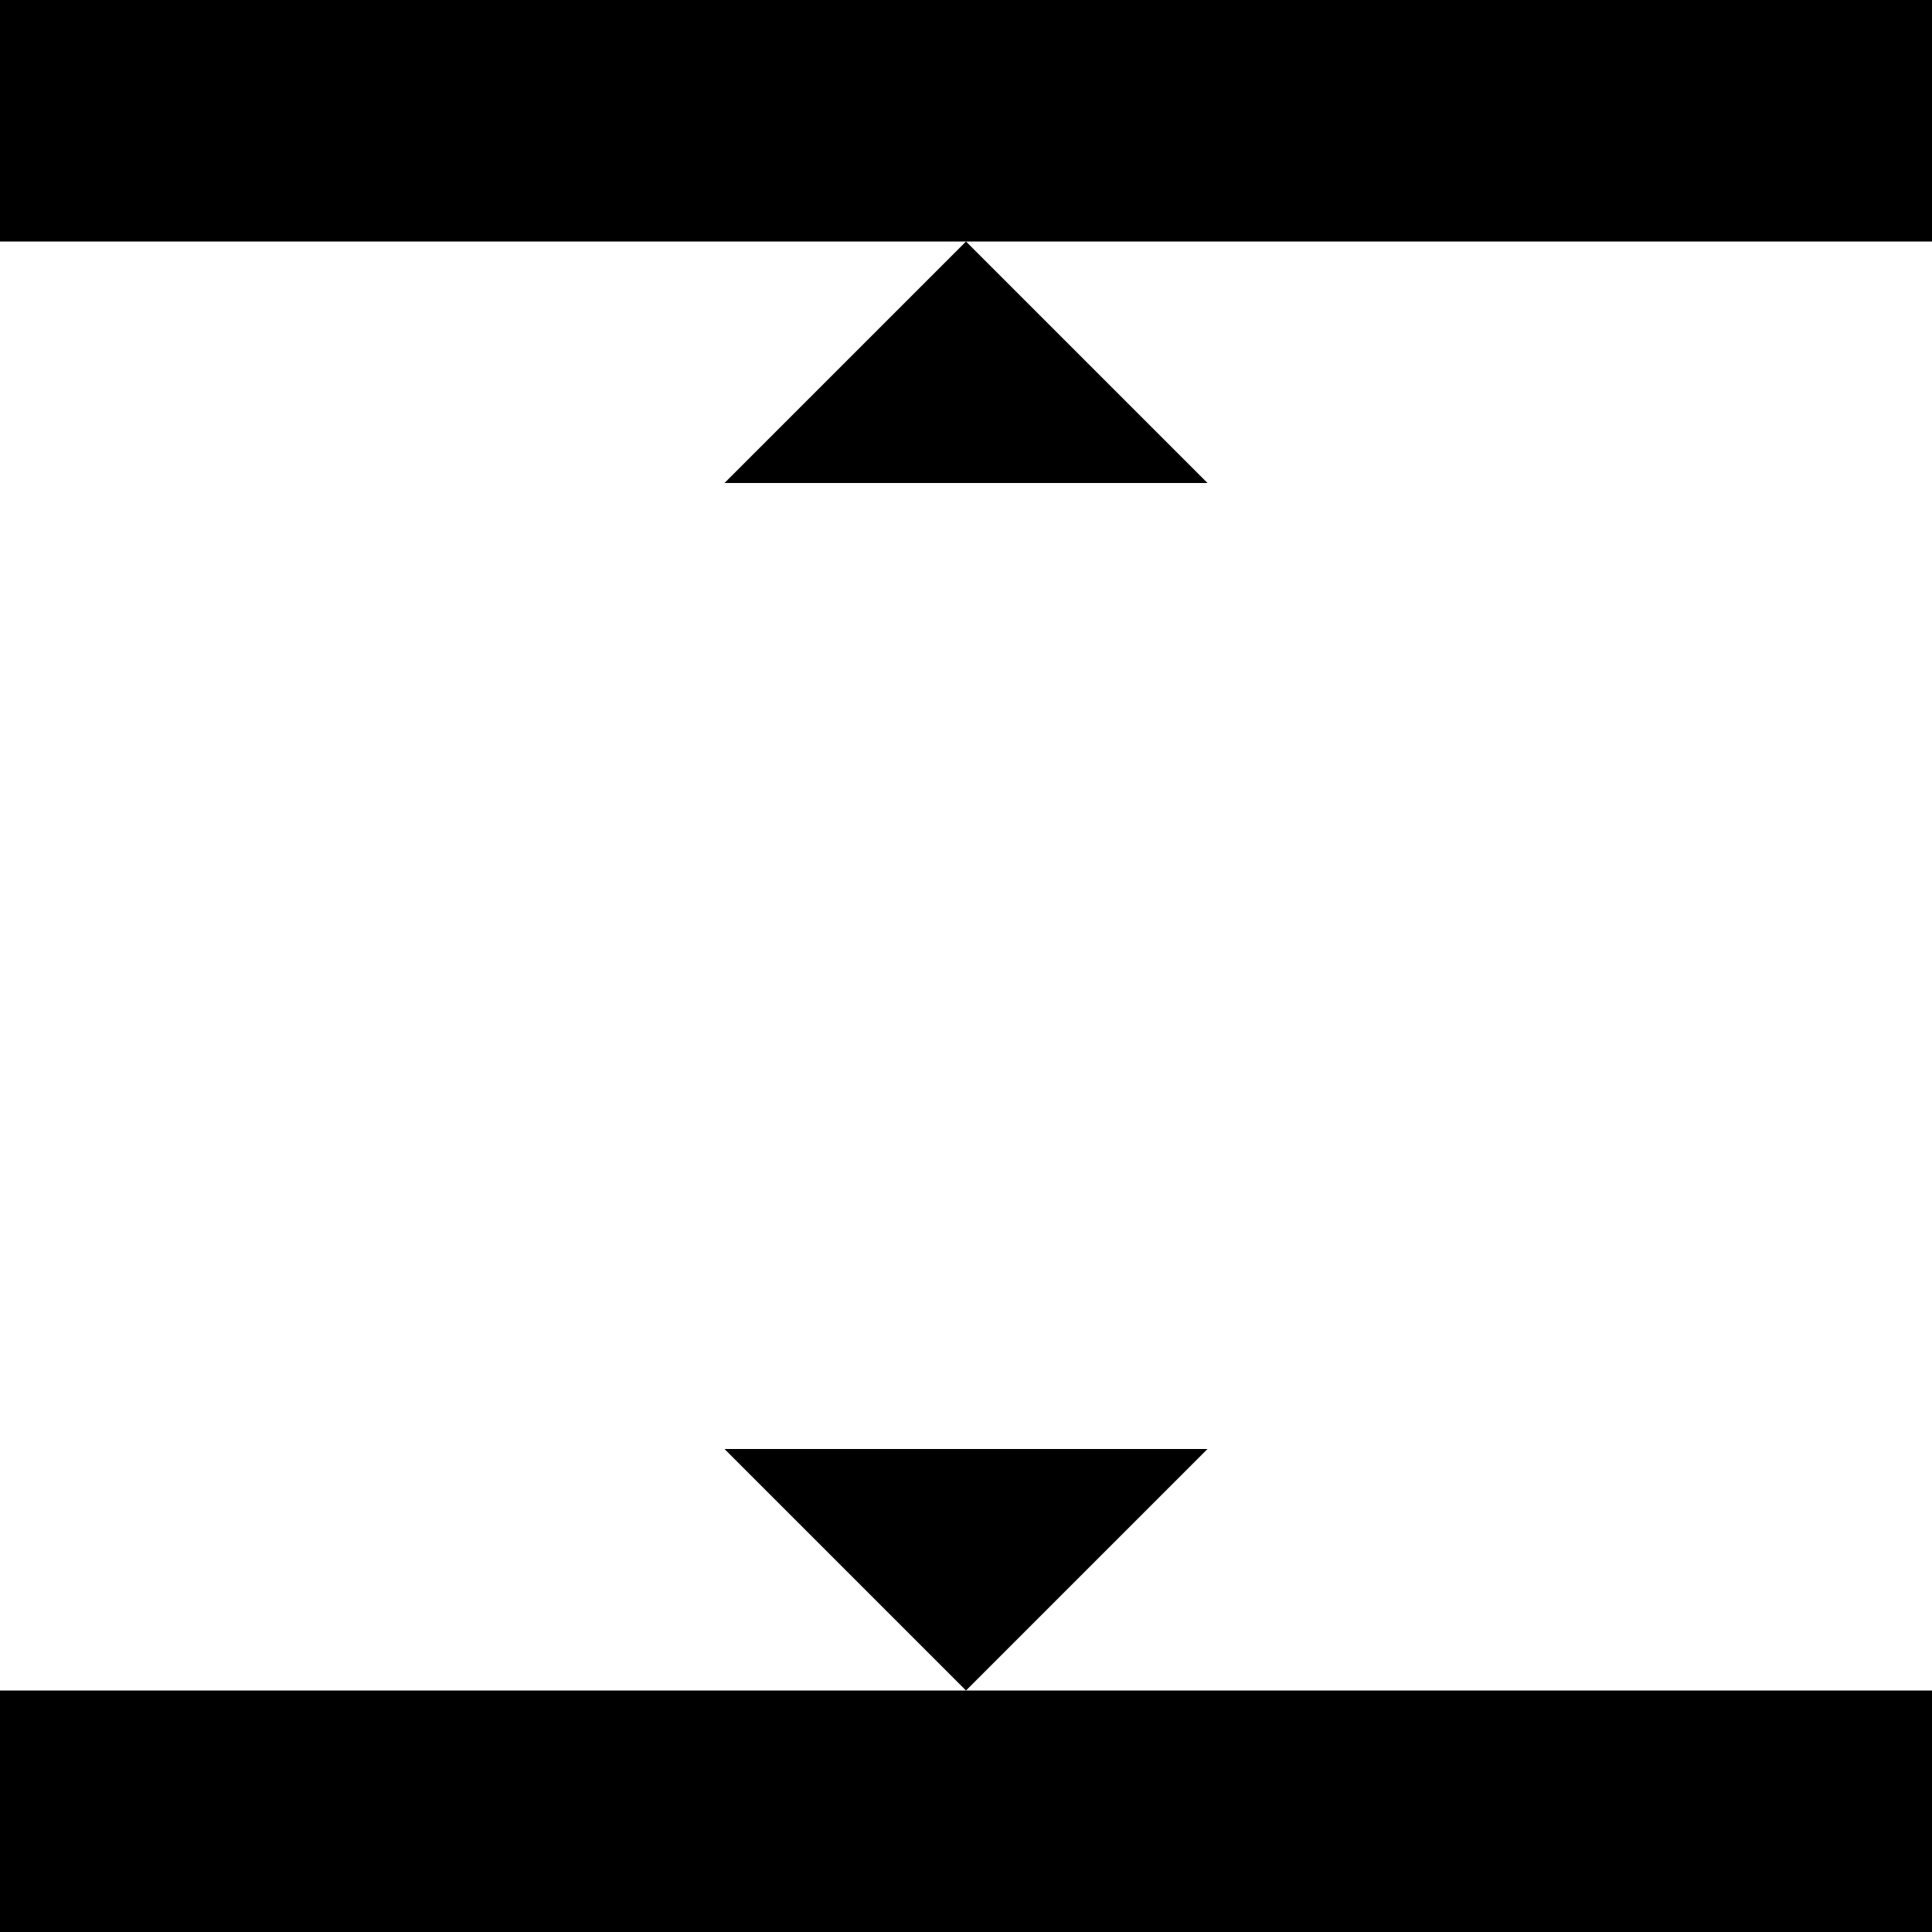
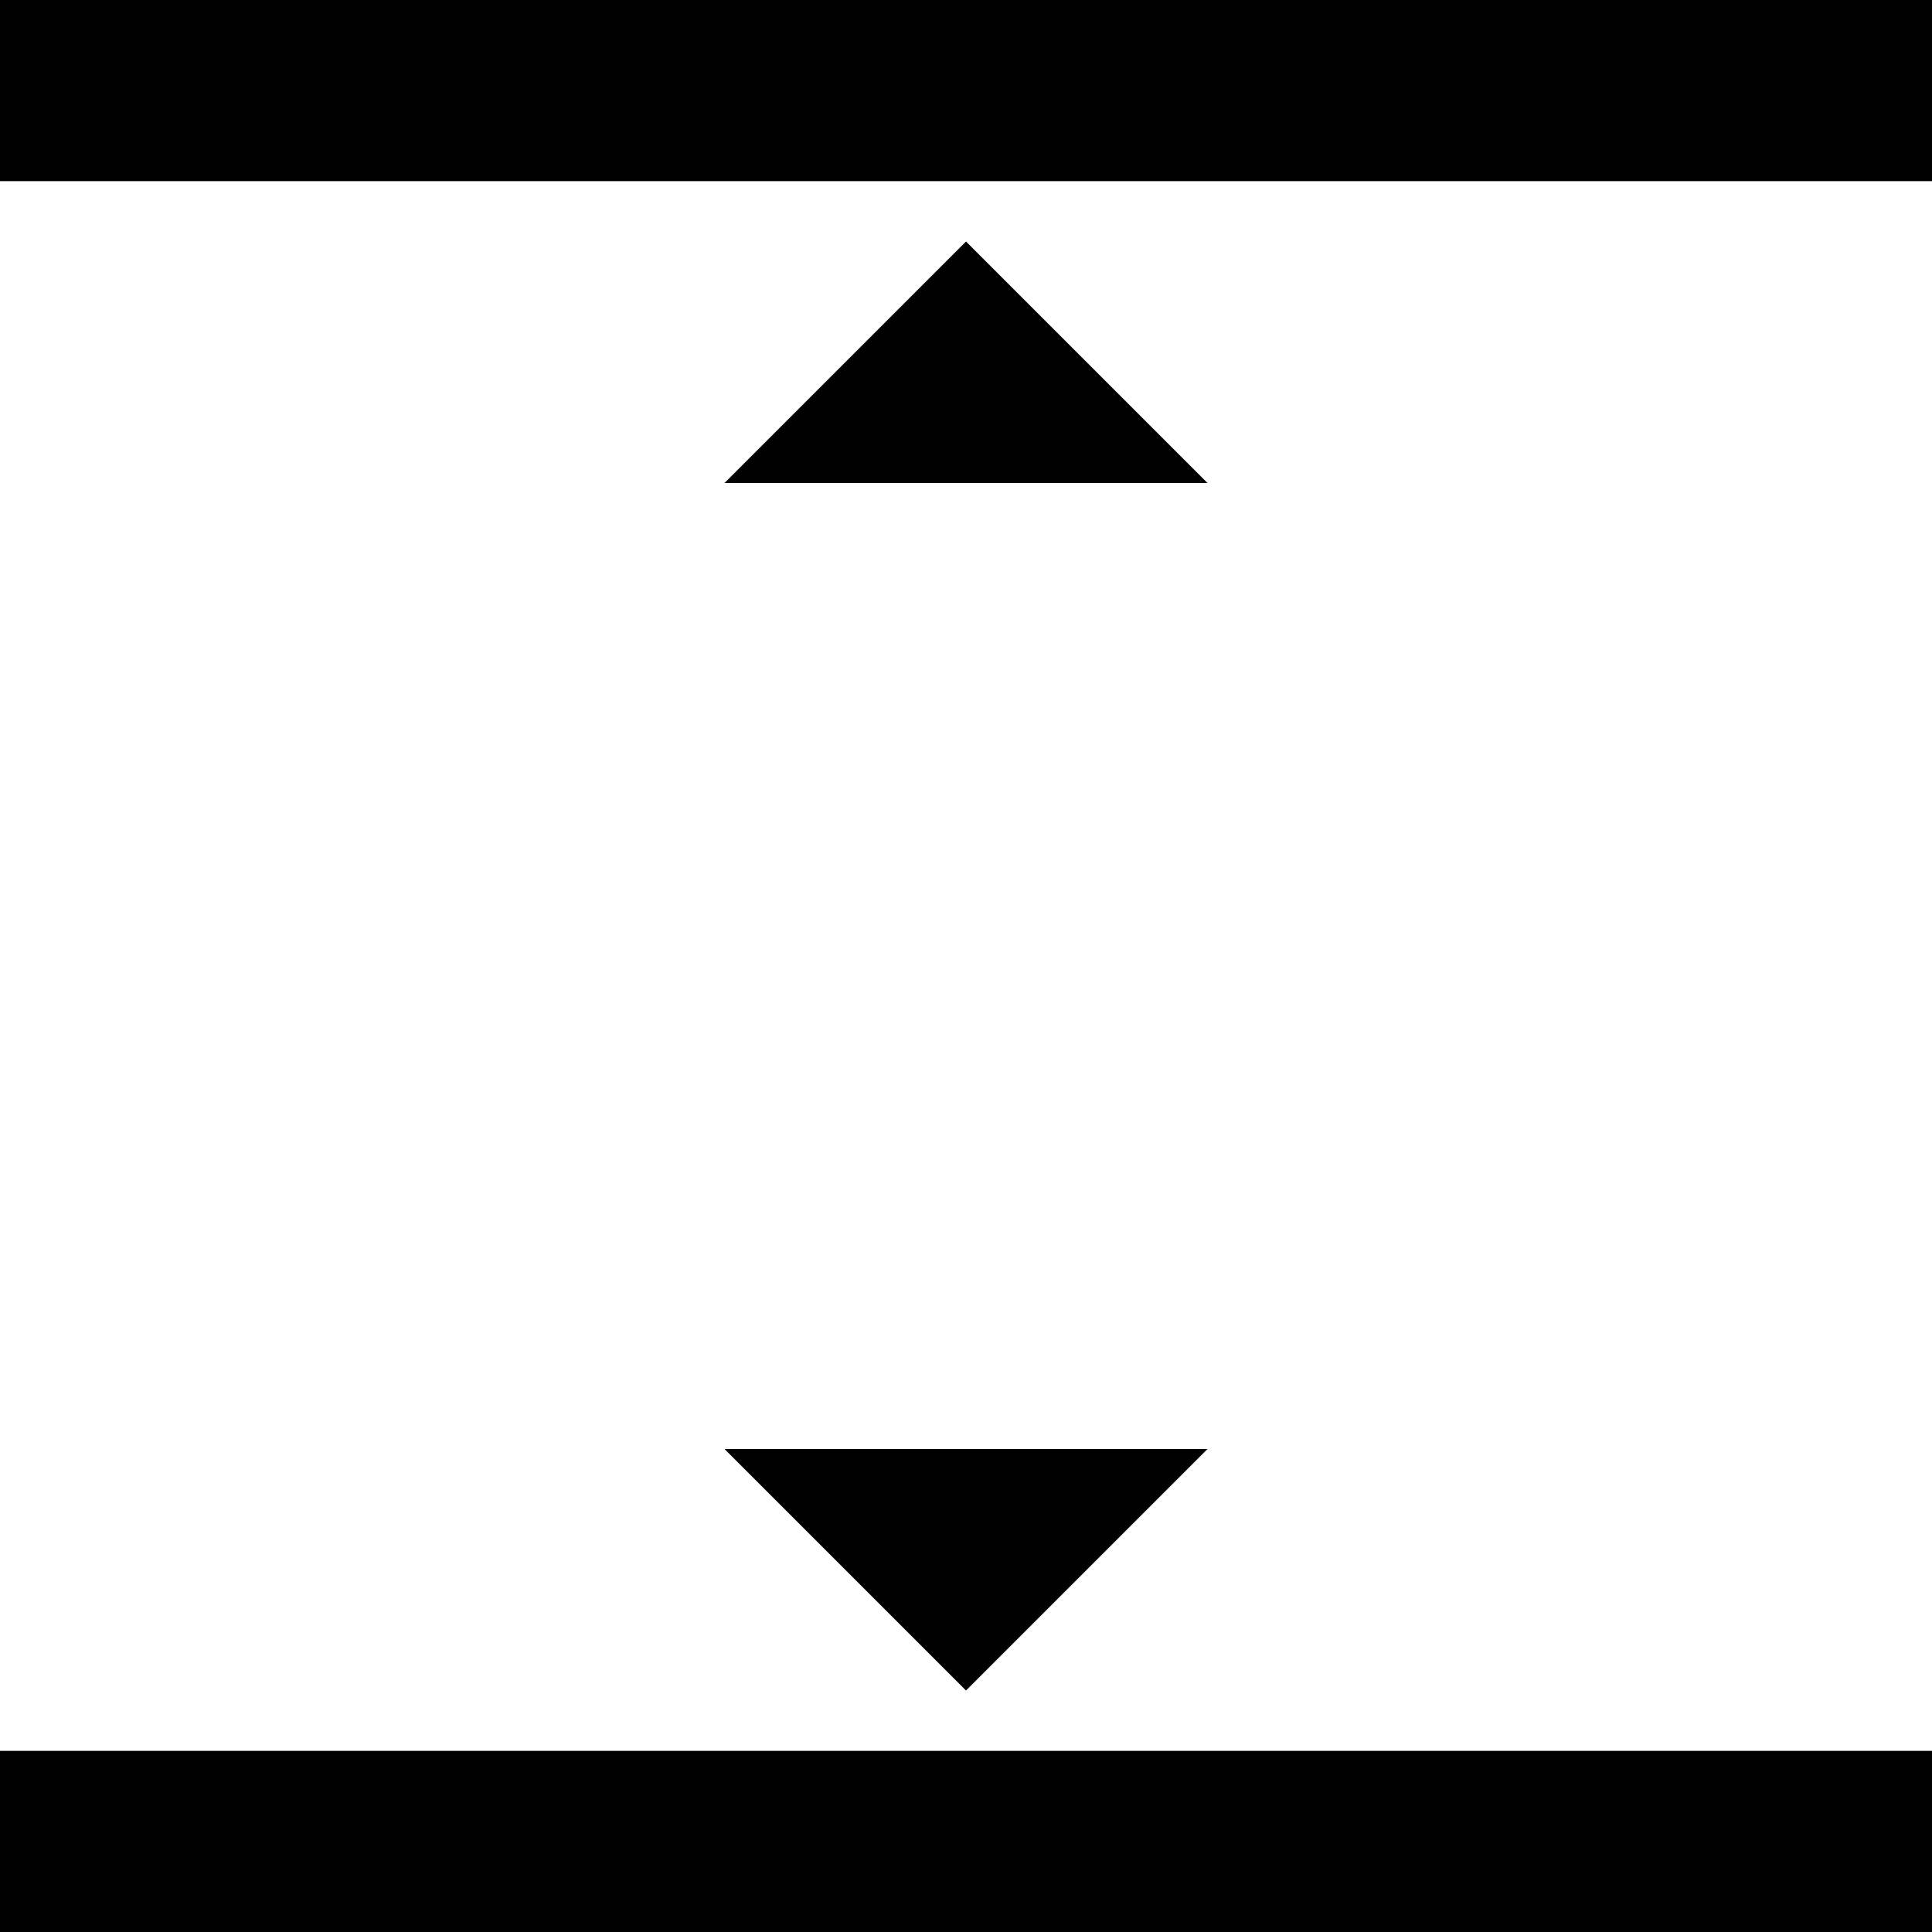
<svg xmlns="http://www.w3.org/2000/svg" width="1024" height="1024" viewBox="0 0 1024 1024" id="svg3353" version="1.1">
  <defs id="defs3355" />
  <g id="layer1" transform="translate(0,-28.36216)">
    <g transform="matrix(0,1.044898,-1,0,812.7,17.91318)" id="g38">
      <g id="g6">
-         <path style="stroke-width:1.022" d="M 0,0 V 1024 H 128 V 0 Z m 896,0 v 1024 h 128 V 0 Z M 256,384 128,512 256,640 Z m 512,0 V 640 L 896,512 Z" transform="matrix(0.9570312,0,0,1,10,-211.3)" id="path4" />
+         <path style="stroke-width:1.022" d="M 0,0 V 1024 H 96 V 0 Z m 928,0 v 1024 h 96 V 0 Z M 256,384 128,512 256,640 Z m 512,0 V 640 L 896,512 Z" transform="matrix(0.9570312,0,0,1,10,-211.3)" id="path4" />
      </g>
      <g id="g8" />
      <g id="g10" />
      <g id="g12" />
      <g id="g14" />
      <g id="g16" />
      <g id="g18" />
      <g id="g20" />
      <g id="g22" />
      <g id="g24" />
      <g id="g26" />
      <g id="g28" />
      <g id="g30" />
      <g id="g32" />
      <g id="g34" />
      <g id="g36" />
    </g>
  </g>
</svg>
